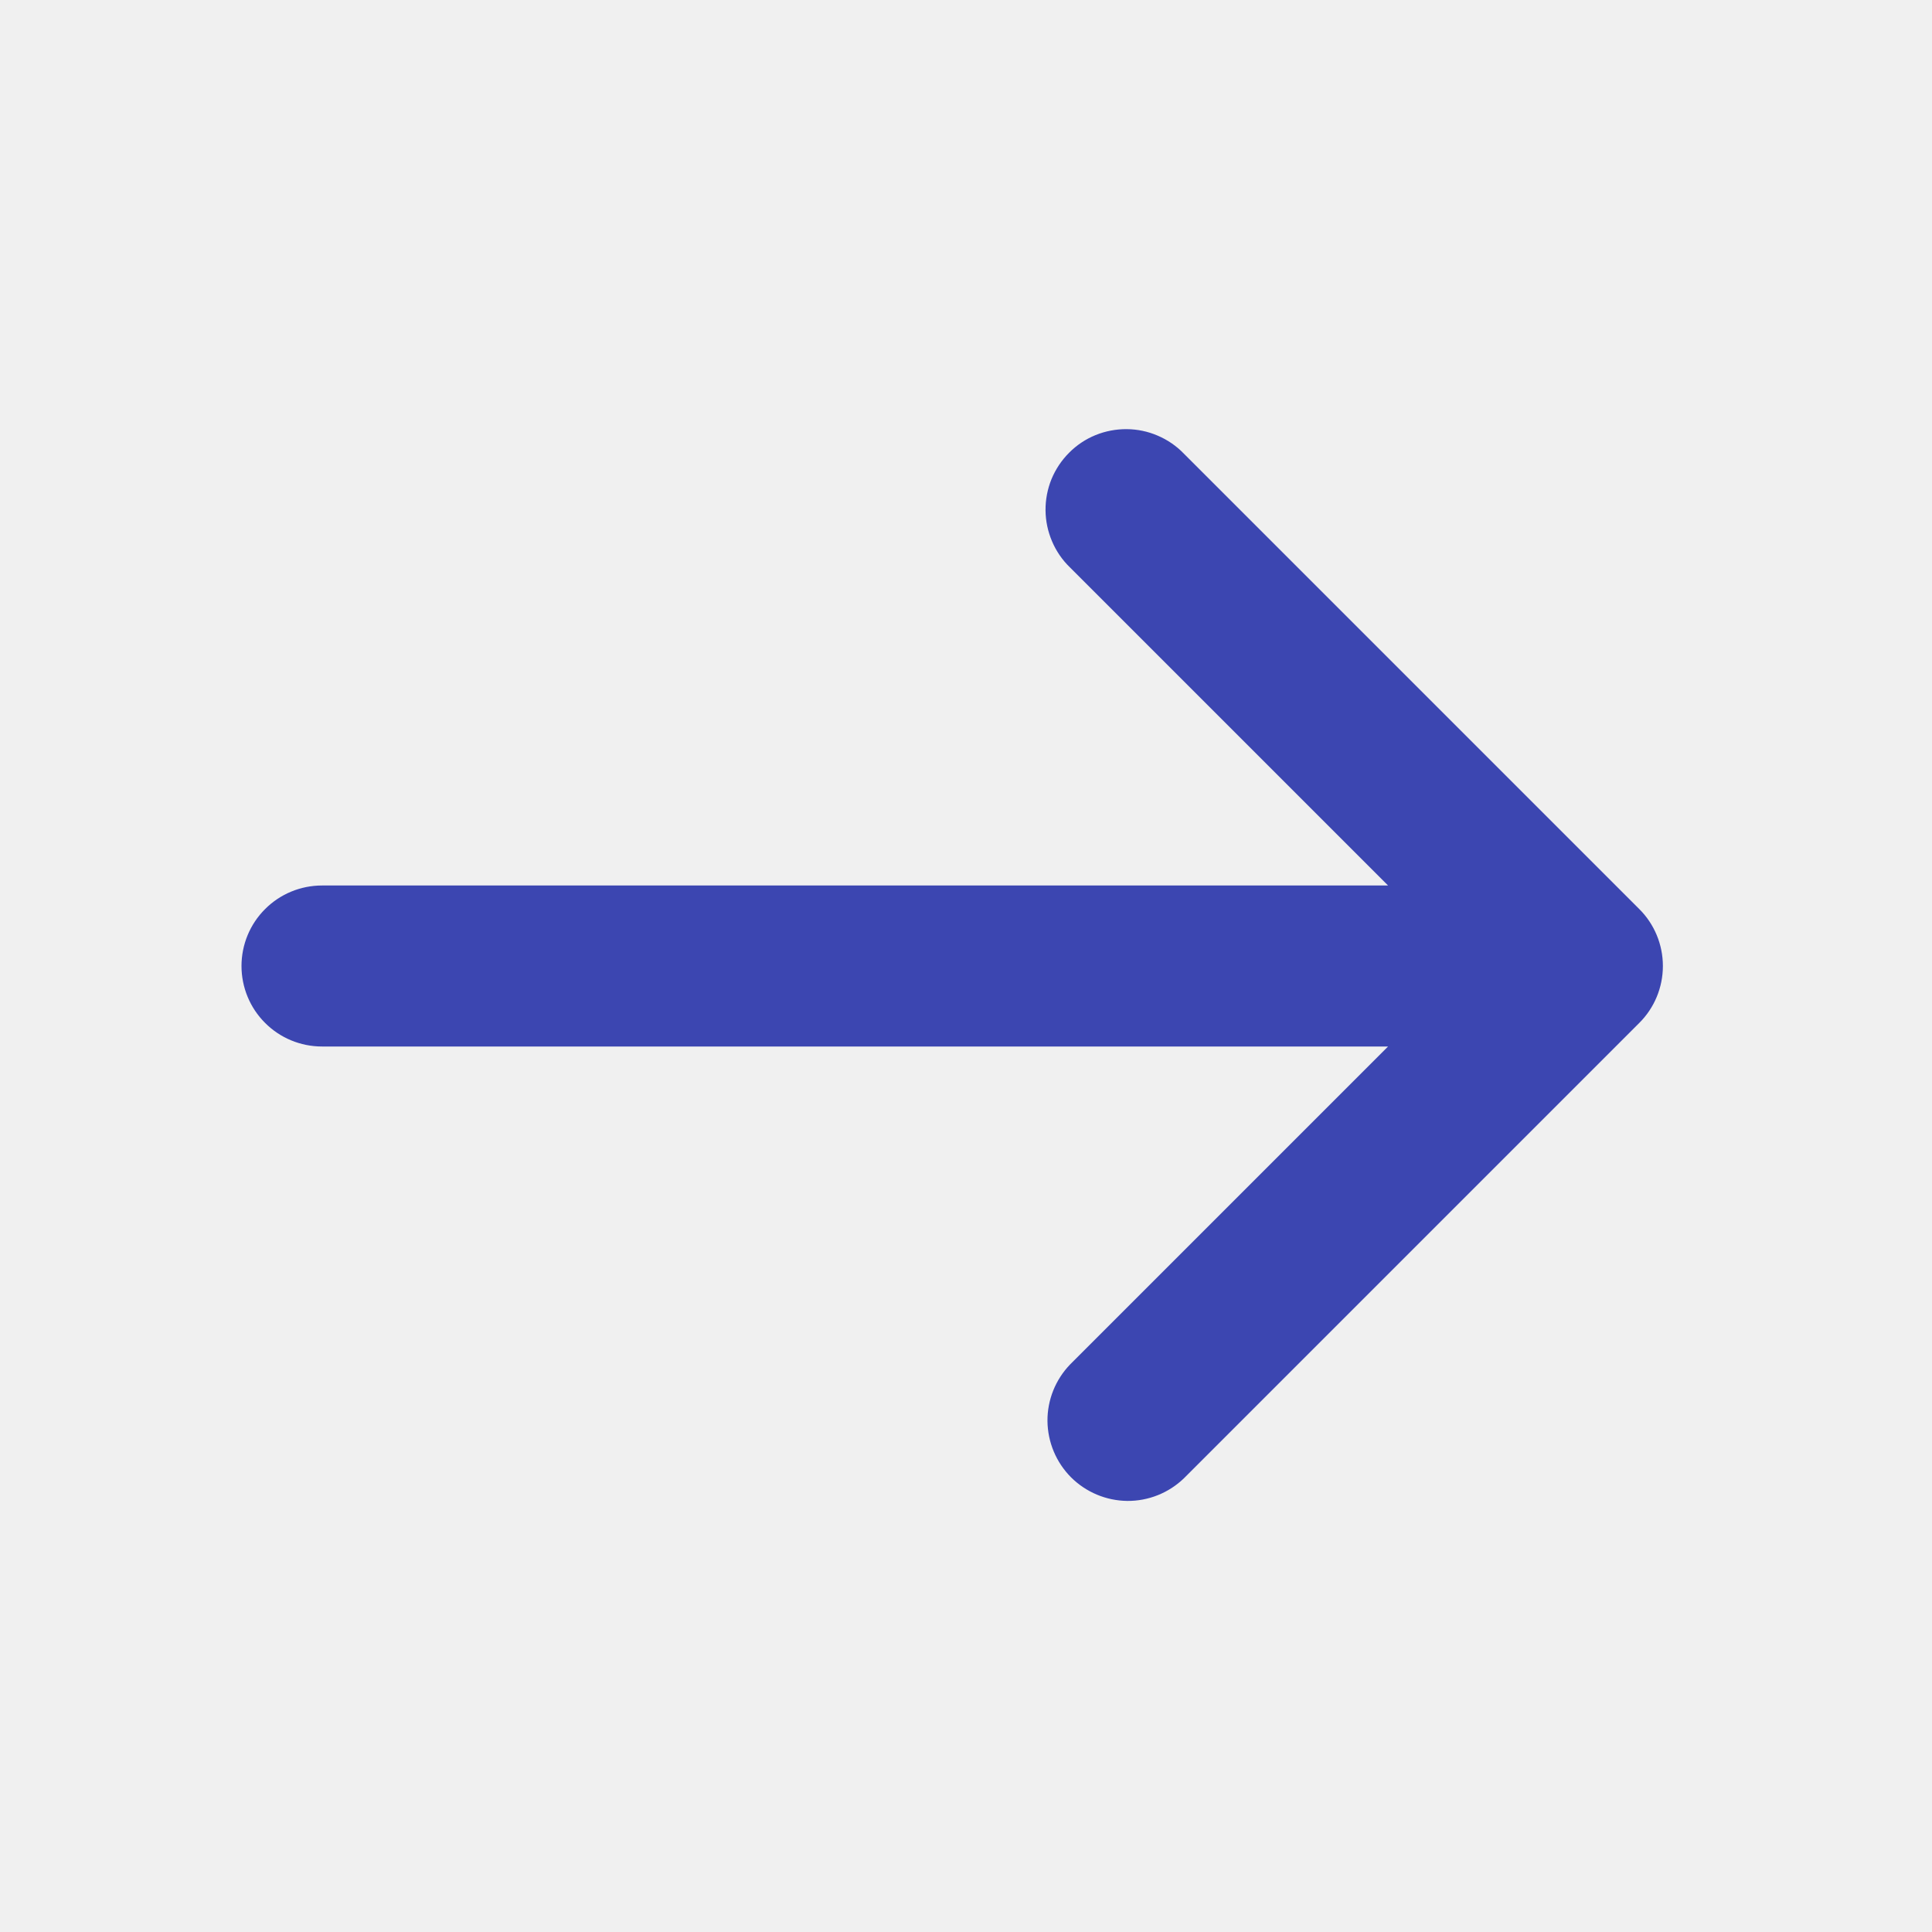
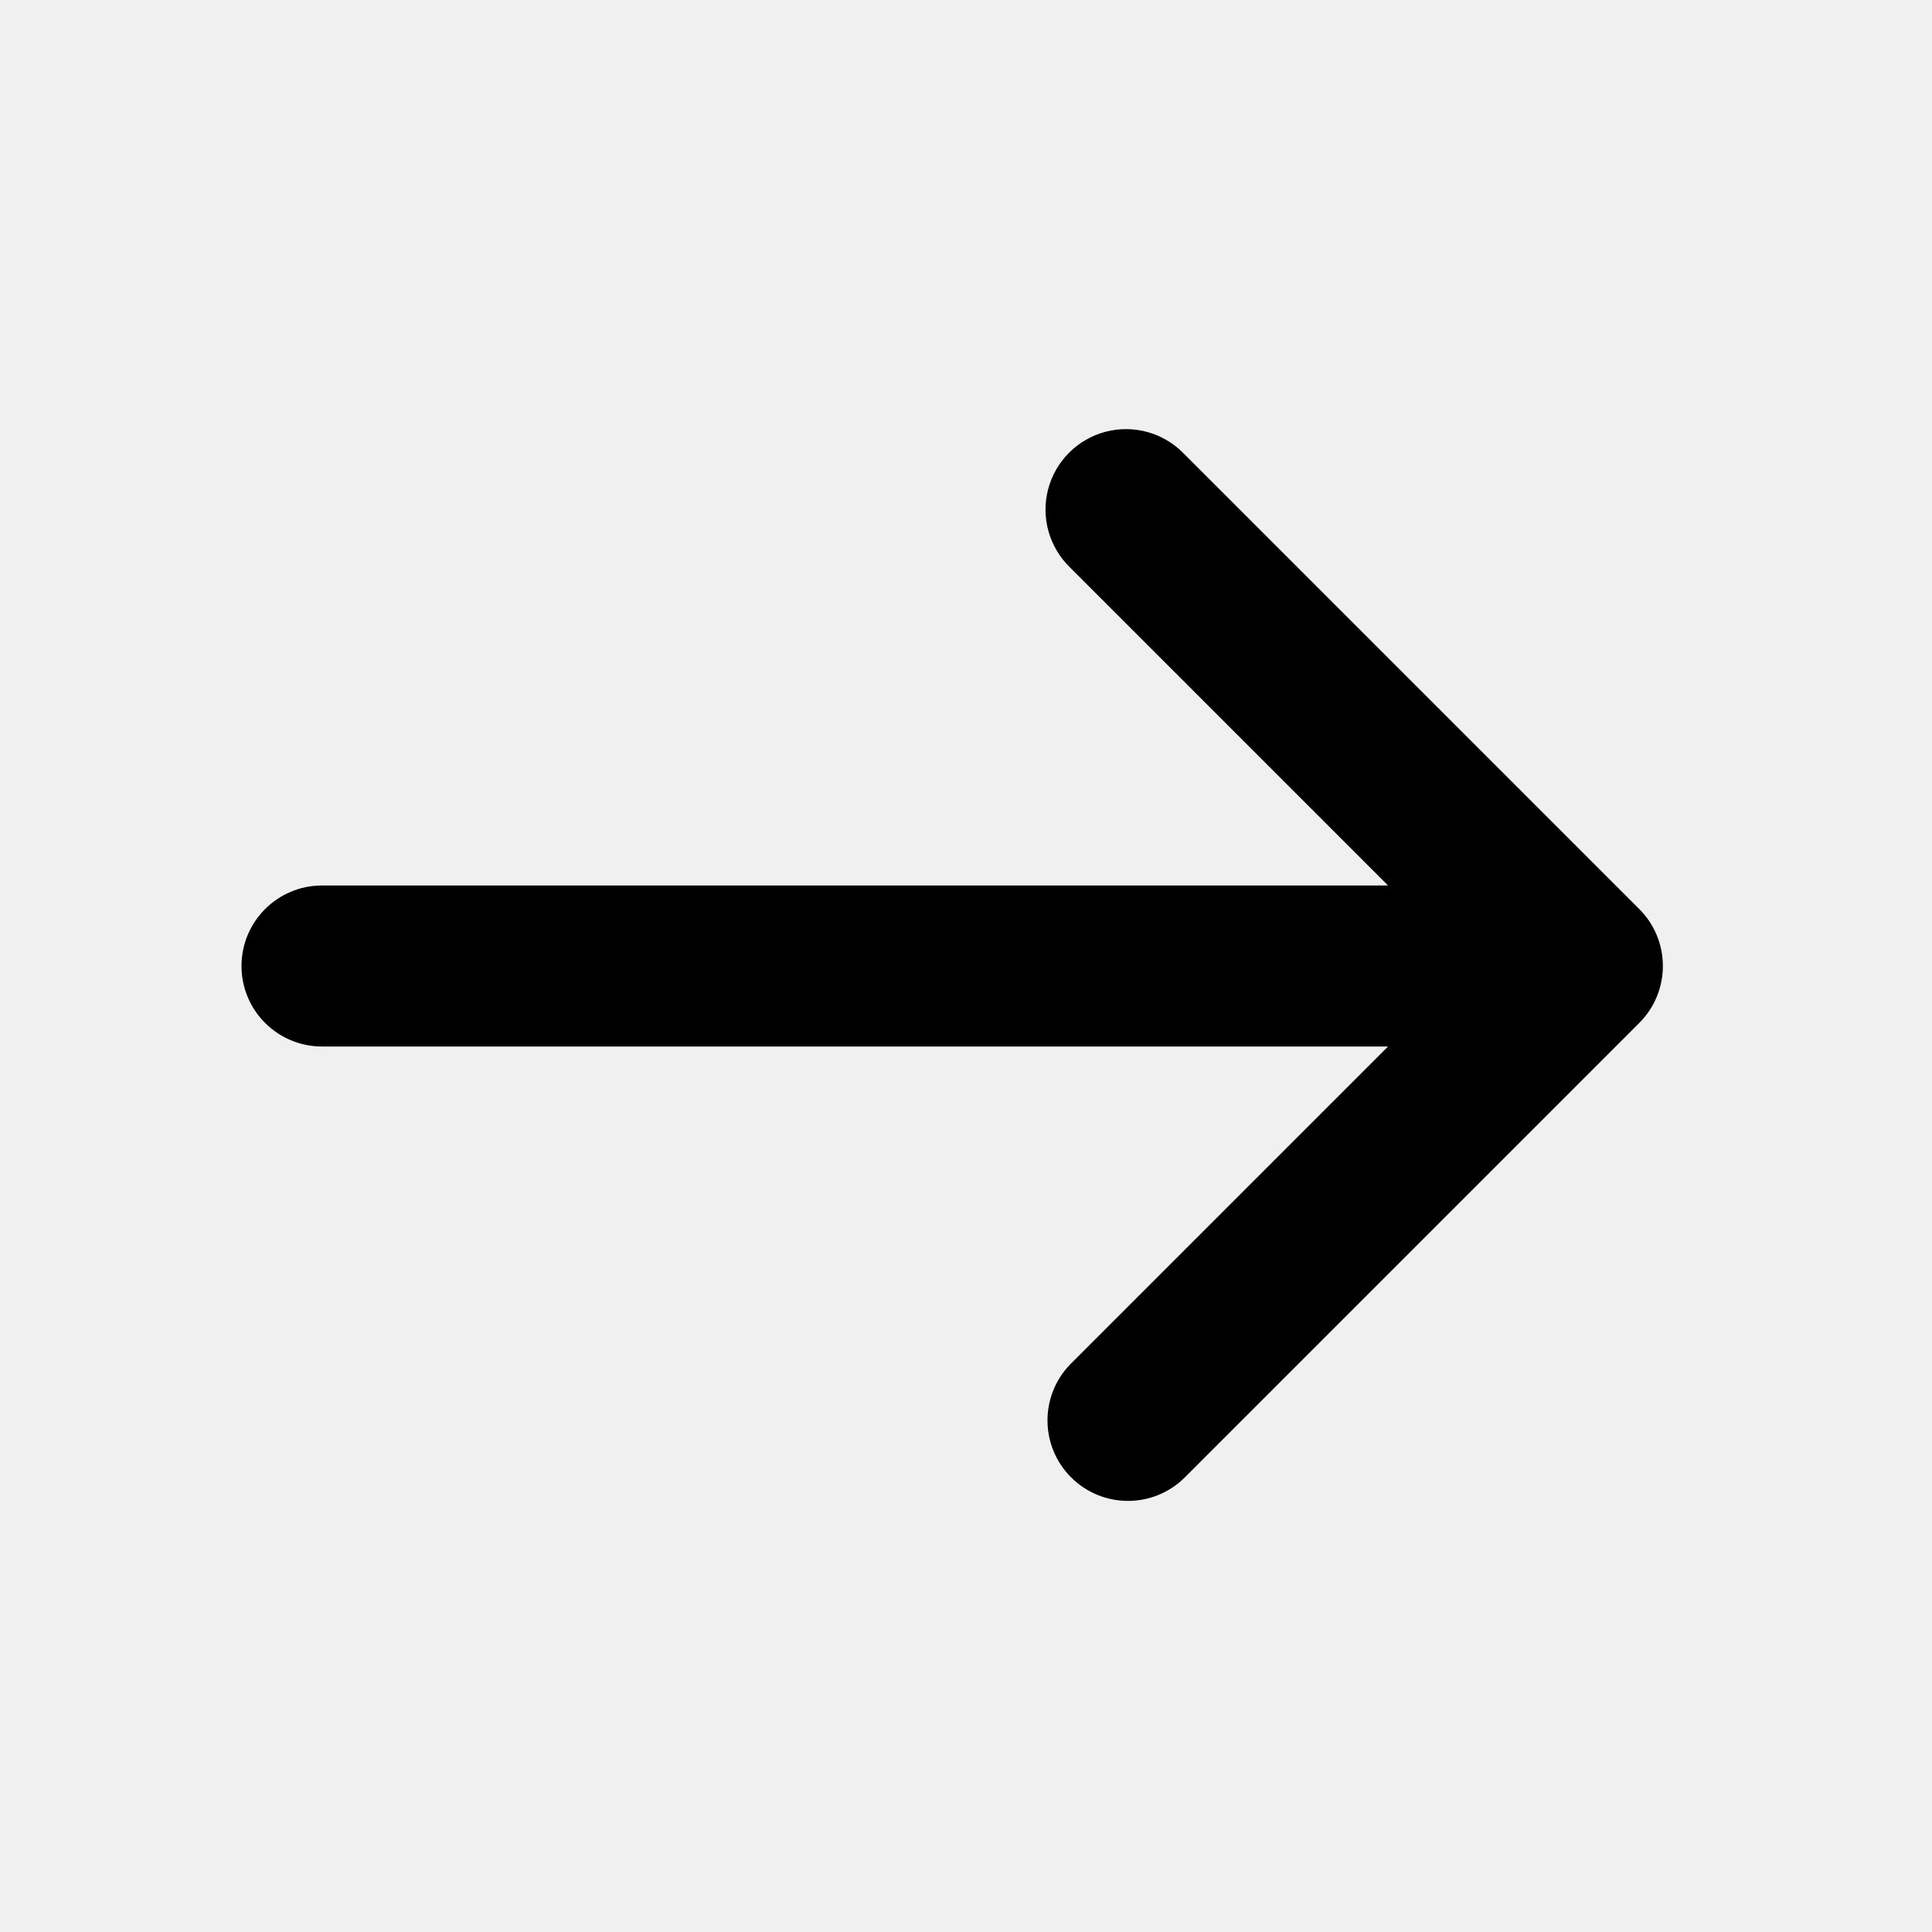
- <svg xmlns="http://www.w3.org/2000/svg" width="24" height="24" viewBox="0 0 24 24" fill="none">
-   <g clip-path="url(#clip0_199_501)">
-     <path d="M14.707 5.636L20.364 11.293C20.552 11.48 20.657 11.735 20.657 12C20.657 12.265 20.552 12.52 20.364 12.707L14.707 18.364C14.518 18.546 14.266 18.647 14.004 18.645C13.741 18.642 13.491 18.537 13.305 18.352C13.12 18.166 13.015 17.916 13.012 17.653C13.01 17.391 13.111 17.139 13.293 16.95L17.243 13H4C3.735 13 3.48 12.895 3.293 12.707C3.105 12.52 3 12.265 3 12C3 11.735 3.105 11.48 3.293 11.293C3.48 11.105 3.735 11 4 11H17.243L13.293 7.05C13.197 6.958 13.121 6.847 13.069 6.725C13.017 6.603 12.989 6.472 12.988 6.339C12.987 6.207 13.012 6.075 13.062 5.952C13.113 5.829 13.187 5.718 13.281 5.624C13.374 5.53 13.486 5.455 13.609 5.405C13.732 5.355 13.864 5.33 13.996 5.331C14.129 5.332 14.26 5.359 14.382 5.412C14.504 5.464 14.615 5.54 14.707 5.636Z" fill="#3C46B1" />
+ <svg xmlns="http://www.w3.org/2000/svg" width="24" height="24" fill="none">
+   <g clip-path="url(#a)">
+     <path fill="currentColor" d="m14.707 5.636 5.657 5.657a1 1 0 0 1 0 1.414l-5.657 5.657a1 1 0 0 1-1.414-1.414l3.95-3.95H4a1 1 0 0 1 0-2h13.243l-3.95-3.95a1 1 0 1 1 1.414-1.414" />
  </g>
  <defs>
-     <clipPath id="clip0_199_501">
-       <rect width="24" height="24" fill="white" />
+     <clipPath id="a">
+       <path fill="currentColor" d="M0 0h24v24H0z" />
    </clipPath>
  </defs>
</svg>
